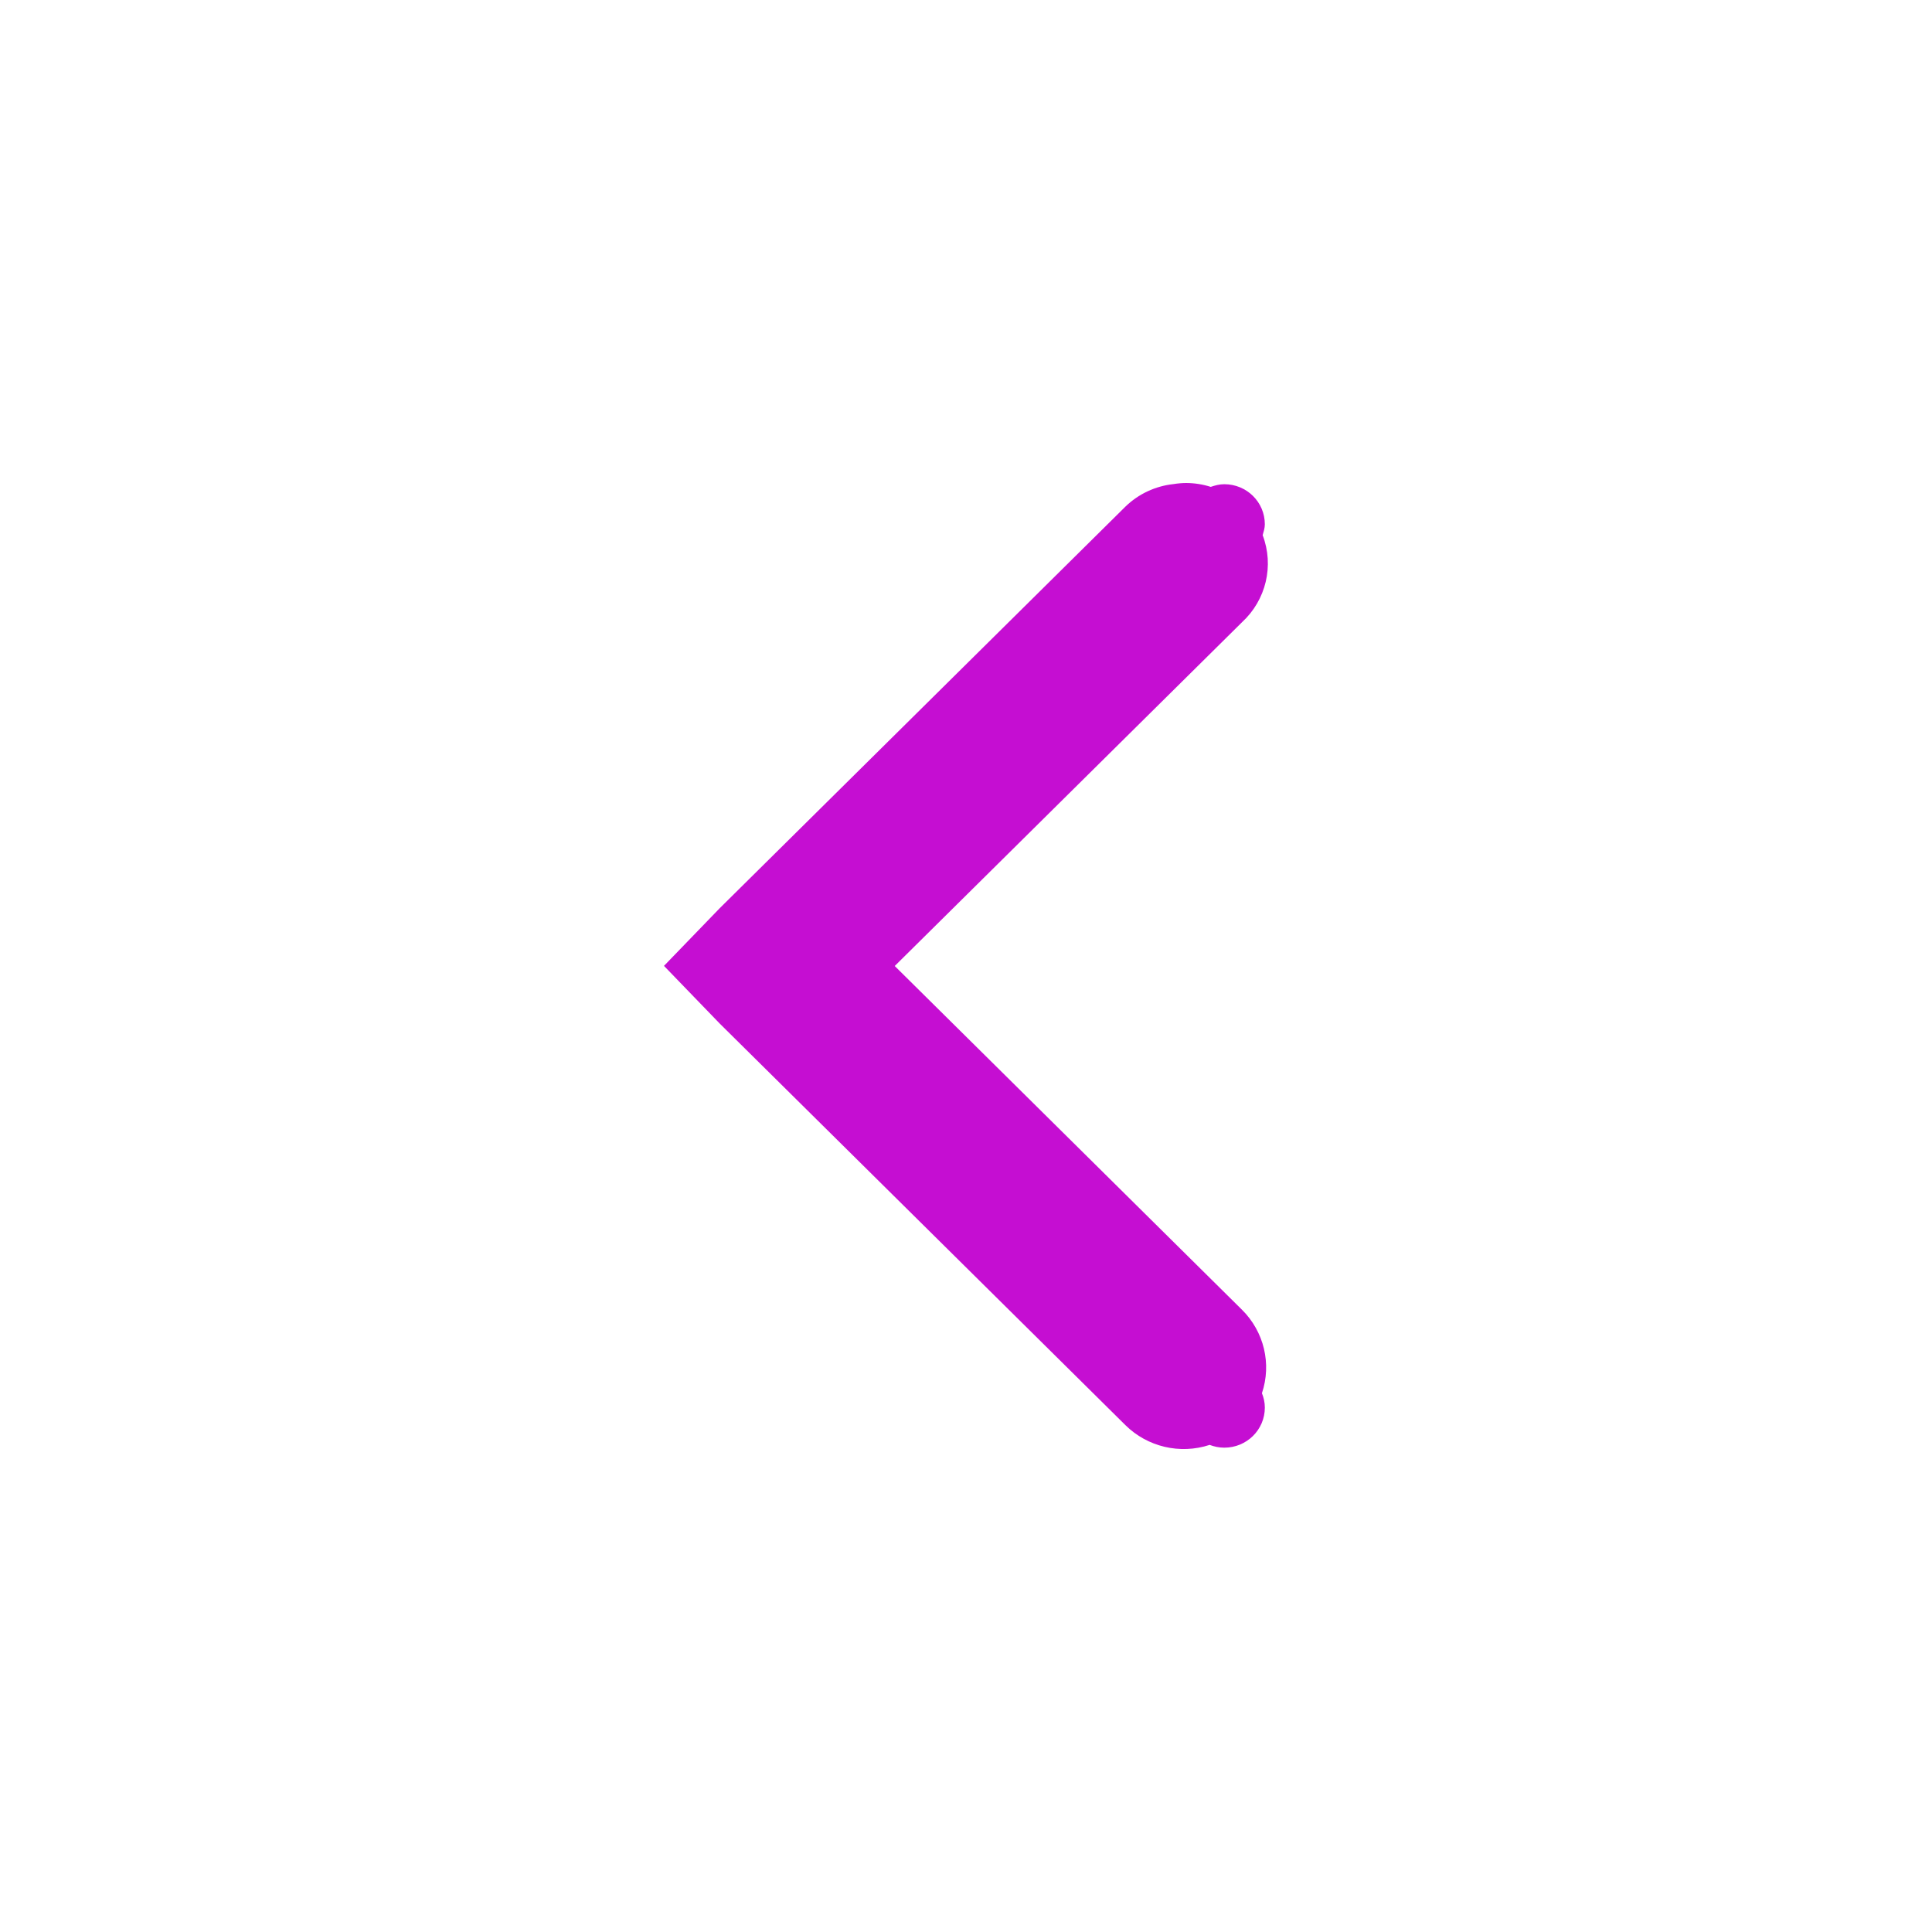
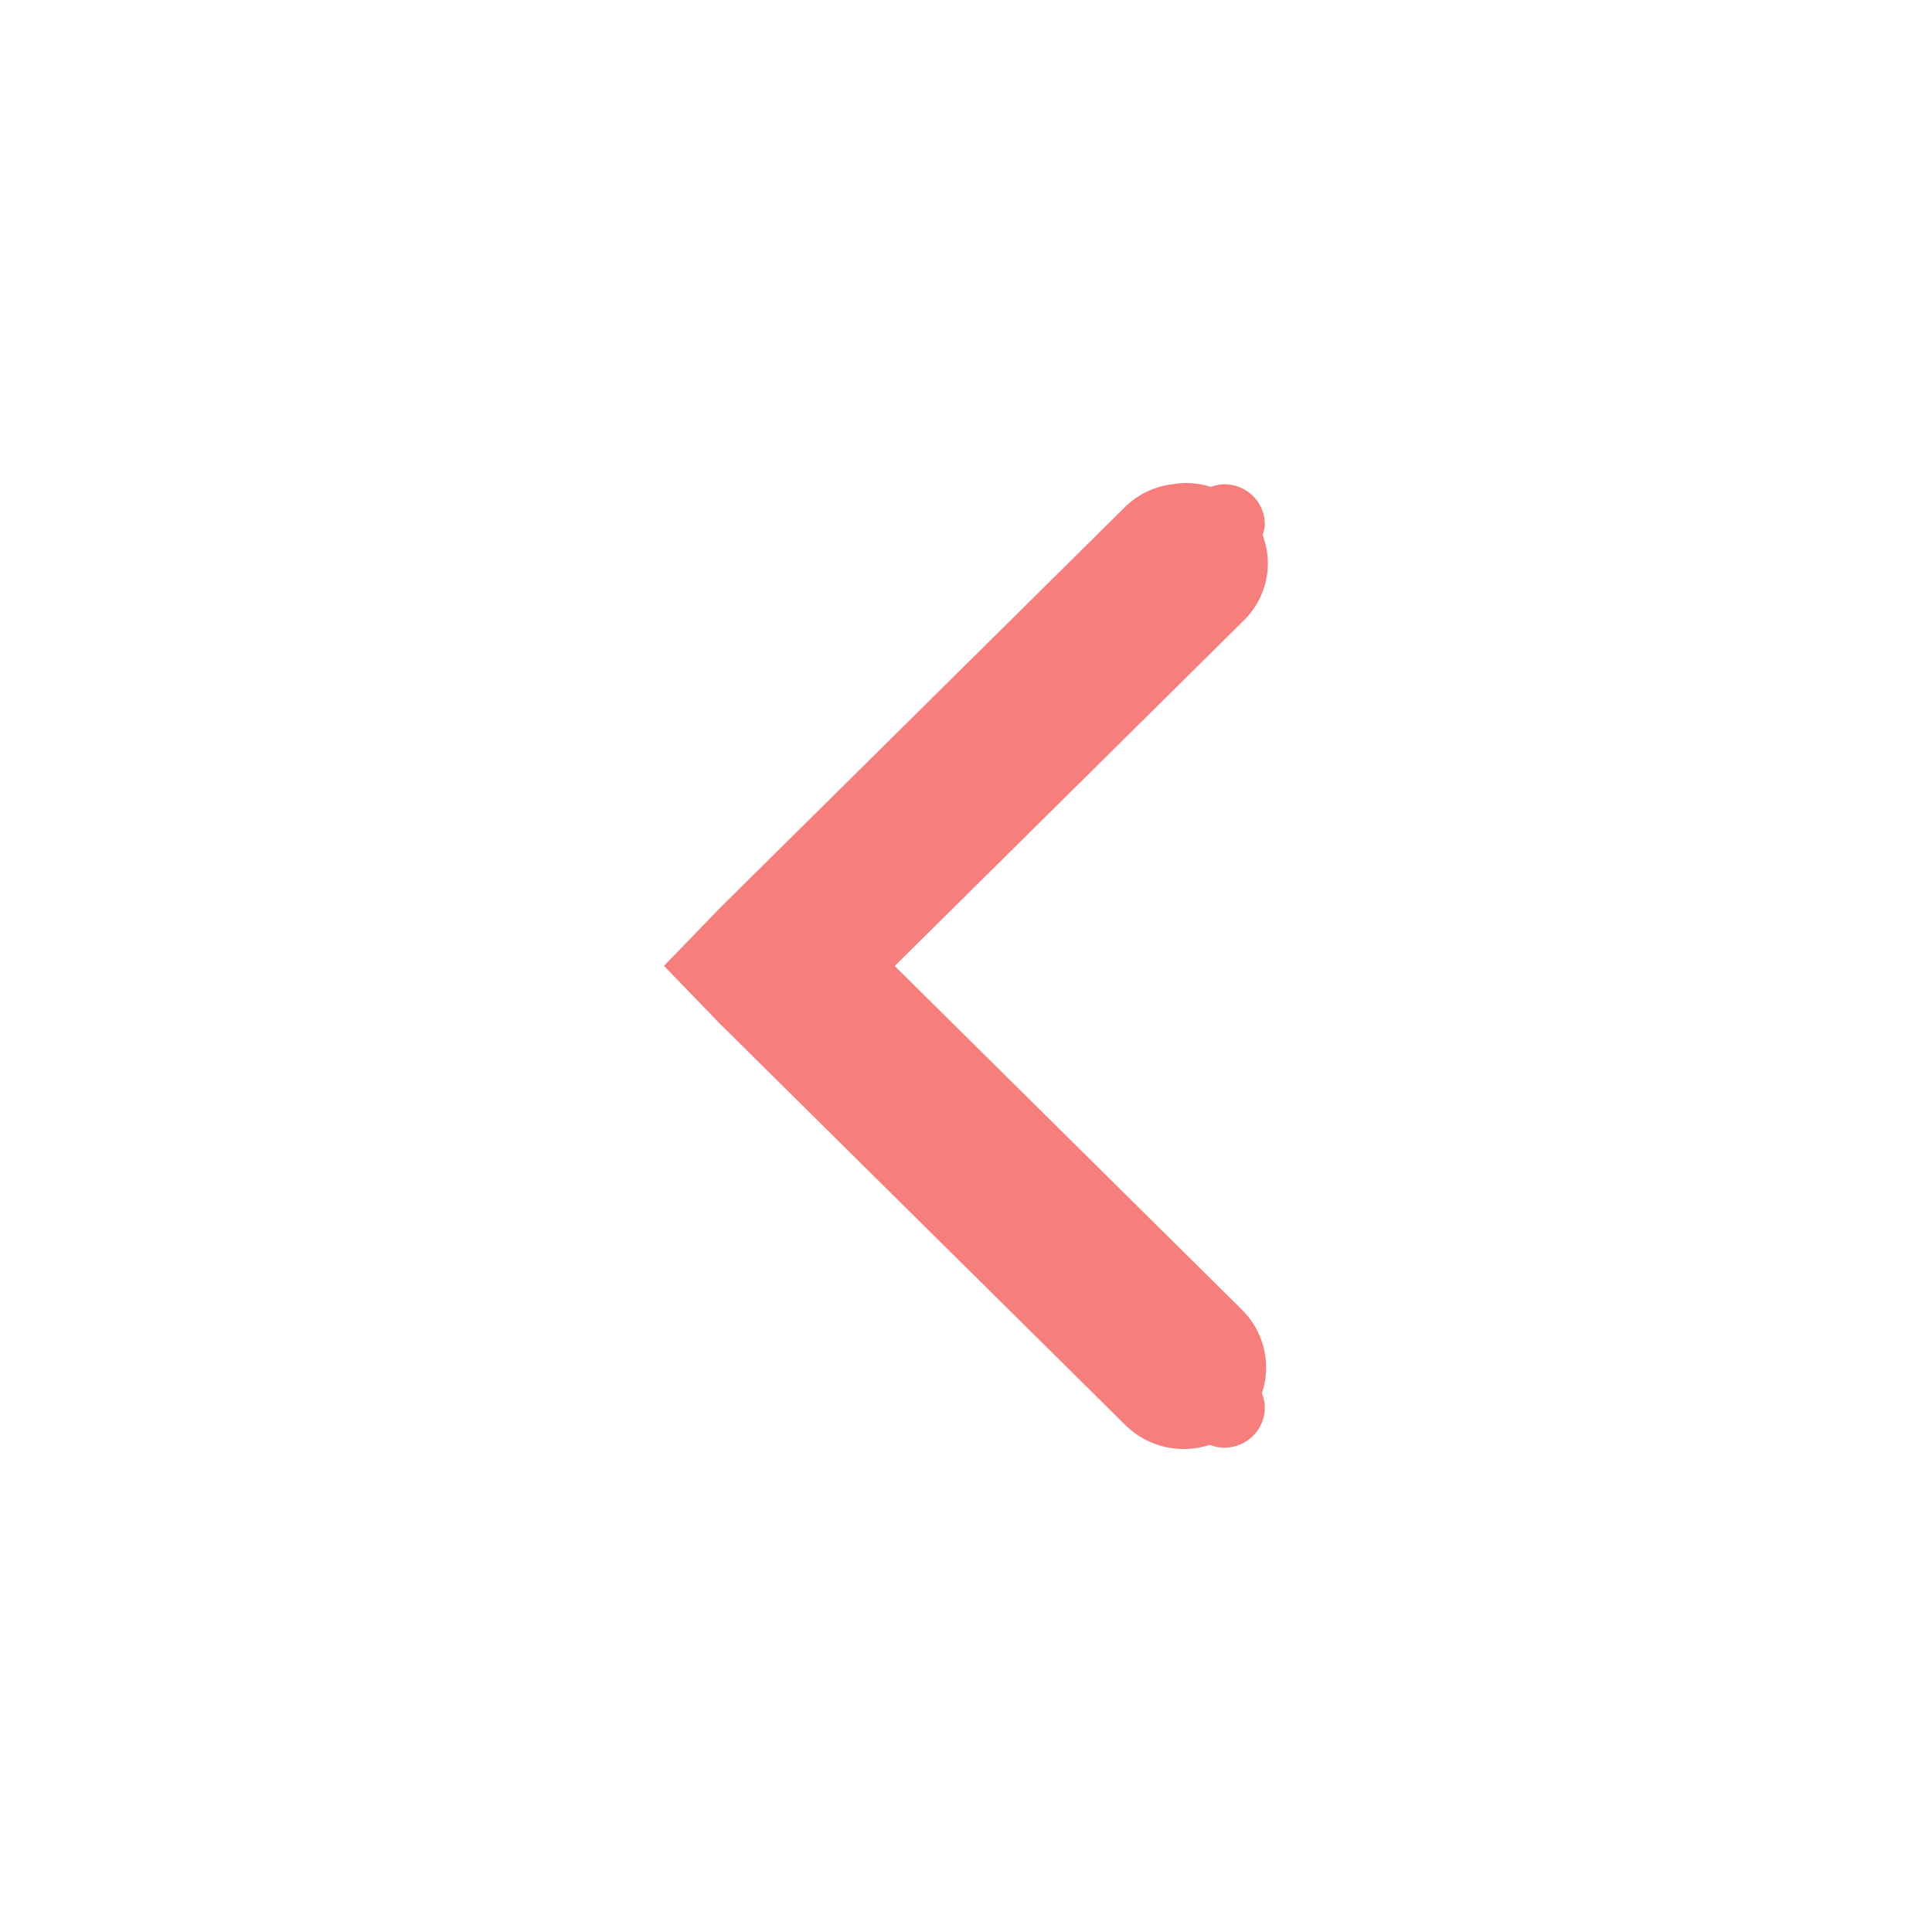
<svg xmlns="http://www.w3.org/2000/svg" xmlns:ns1="http://www.openswatchbook.org/uri/2009/osb" width="16" version="1.1" id="svg7384" height="16">
  <defs id="defs7386">
    <linearGradient ns1:paint="solid" id="selected_bg_color">
      <stop id="stop4147" offset="0" style="stop-color:#5294e2;stop-opacity:1;" />
    </linearGradient>
  </defs>
  <g transform="translate(-100.0002,-747)" style="display:inline" id="layer9" />
  <g transform="translate(-100.0002,-747)" id="layer10" />
  <g transform="translate(-100.0002,-747)" id="layer11" />
  <g transform="translate(-100.0002,-747)" id="layer13" />
  <g transform="translate(-100.0002,-747)" id="layer14" />
  <g transform="translate(-100.0002,-747)" style="display:inline" id="layer15" />
  <g transform="translate(-100.0002,-747)" style="display:inline" id="g71291" />
  <g transform="translate(-100.0002,-747)" style="display:inline" id="g4953" />
  <g transform="translate(-100.0002,-747)" style="display:inline" id="layer12">
-     <path id="path6040" d="m 109.823,751 a 0.672,0.665 0 0 0 -0.104,0.009 0.672,0.665 0 0 0 -0.399,0.187 l -3.359,3.325 -0.462,0.478 0.462,0.478 3.359,3.325 a 0.683,0.676 0 0 0 0.698,0.164 c 0.037,0.014 0.078,0.023 0.121,0.023 0.186,0 0.336,-0.148 0.336,-0.332 0,-0.042 -0.009,-0.082 -0.024,-0.119 a 0.683,0.676 0 0 0 -0.165,-0.691 l -2.876,-2.847 2.876,-2.847 a 0.672,0.665 0 0 0 0.171,-0.721 c 0.008,-0.029 0.018,-0.058 0.018,-0.09 0,-0.184 -0.15,-0.332 -0.336,-0.332 -0.04,0 -0.076,0.01 -0.112,0.022 A 0.672,0.665 0 0 0 109.823,751 Z" style="color:#000000;font-style:normal;font-variant:normal;font-weight:normal;font-stretch:normal;font-size:medium;line-height:normal;font-family:Sans;-inkscape-font-specification:Sans;text-indent:0;text-align:start;text-decoration:none;text-decoration-line:none;letter-spacing:normal;word-spacing:normal;text-transform:none;writing-mode:lr-tb;direction:ltr;baseline-shift:baseline;text-anchor:start;display:inline;overflow:visible;visibility:visible;fill:#c50ed2;fill-opacity:1;stroke:none;stroke-width:2;marker:none;enable-background:accumulate" />
+     <path id="path6040" d="m 109.823,751 a 0.672,0.665 0 0 0 -0.104,0.009 0.672,0.665 0 0 0 -0.399,0.187 l -3.359,3.325 -0.462,0.478 0.462,0.478 3.359,3.325 a 0.683,0.676 0 0 0 0.698,0.164 c 0.037,0.014 0.078,0.023 0.121,0.023 0.186,0 0.336,-0.148 0.336,-0.332 0,-0.042 -0.009,-0.082 -0.024,-0.119 a 0.683,0.676 0 0 0 -0.165,-0.691 l -2.876,-2.847 2.876,-2.847 a 0.672,0.665 0 0 0 0.171,-0.721 c 0.008,-0.029 0.018,-0.058 0.018,-0.09 0,-0.184 -0.15,-0.332 -0.336,-0.332 -0.04,0 -0.076,0.01 -0.112,0.022 A 0.672,0.665 0 0 0 109.823,751 Z" style="color:#000000;font-style:normal;font-variant:normal;font-weight:normal;font-stretch:normal;font-size:medium;line-height:normal;font-family:Sans;-inkscape-font-specification:Sans;text-indent:0;text-align:start;text-decoration:none;text-decoration-line:none;letter-spacing:normal;word-spacing:normal;text-transform:none;writing-mode:lr-tb;direction:ltr;baseline-shift:baseline;text-anchor:start;display:inline;overflow:visible;visibility:visible;fill:#F67E7D;fill-opacity:1;stroke:none;stroke-width:2;marker:none;enable-background:accumulate" />
  </g>
</svg>
